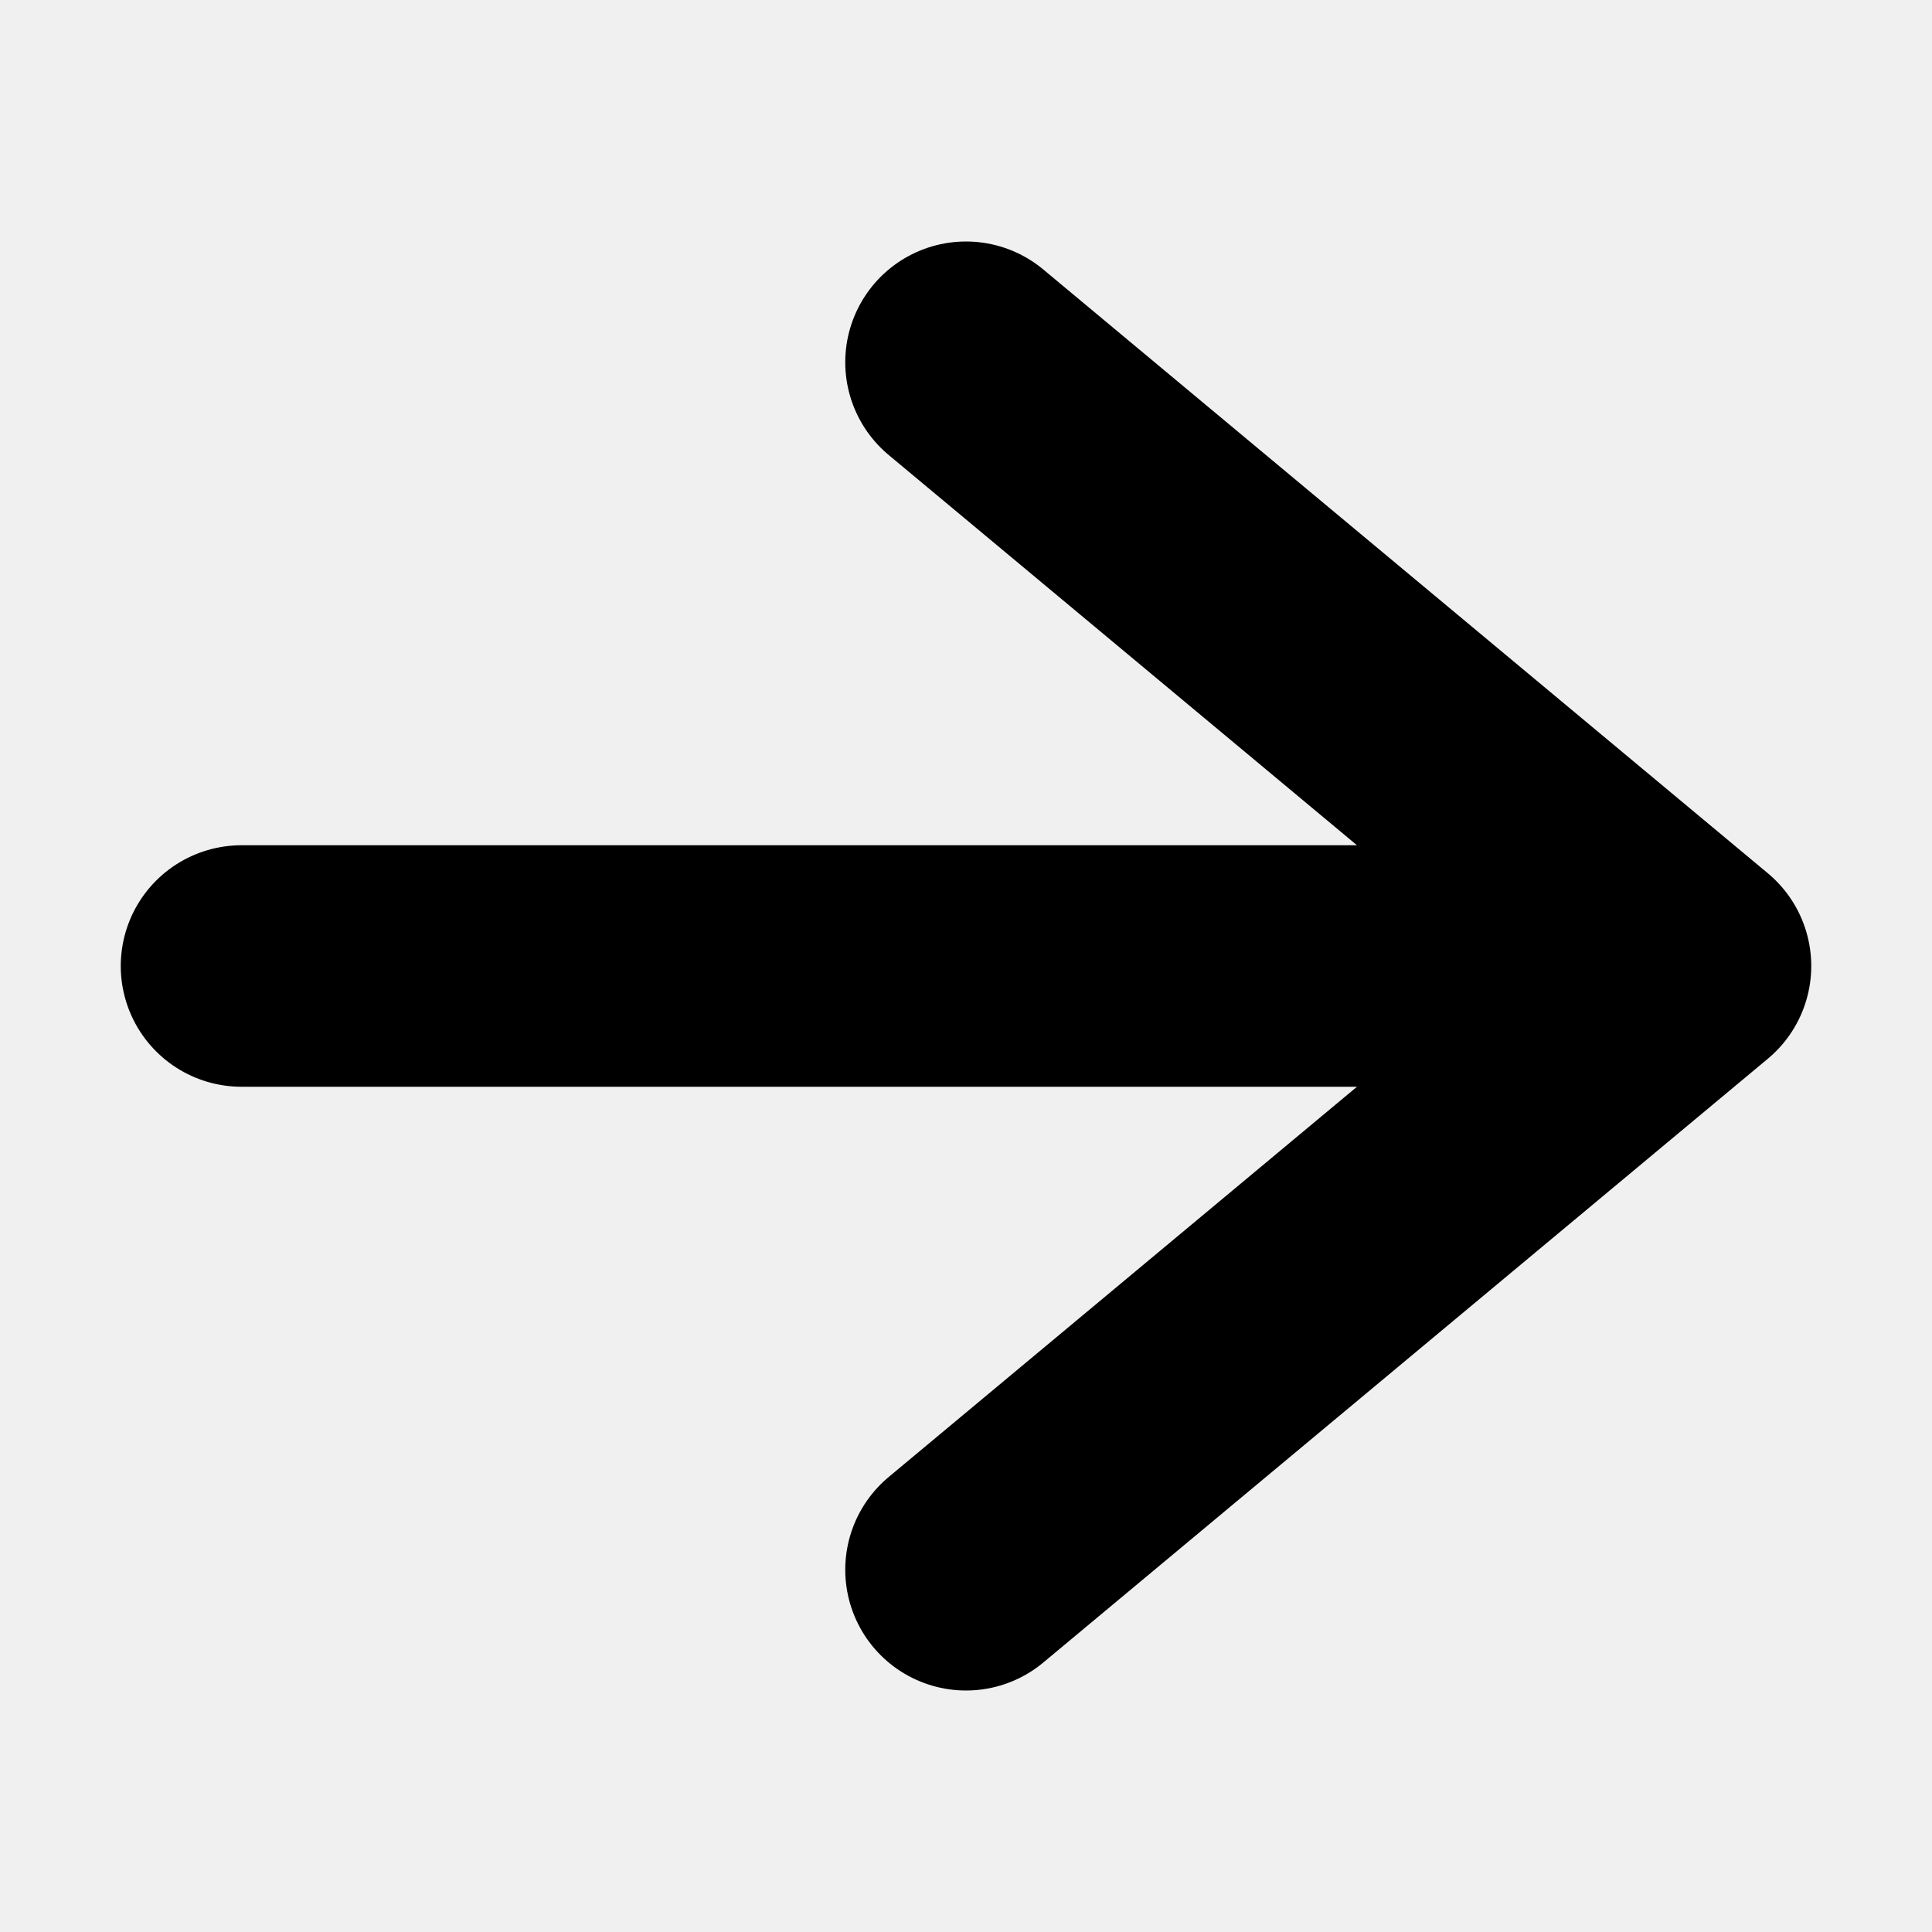
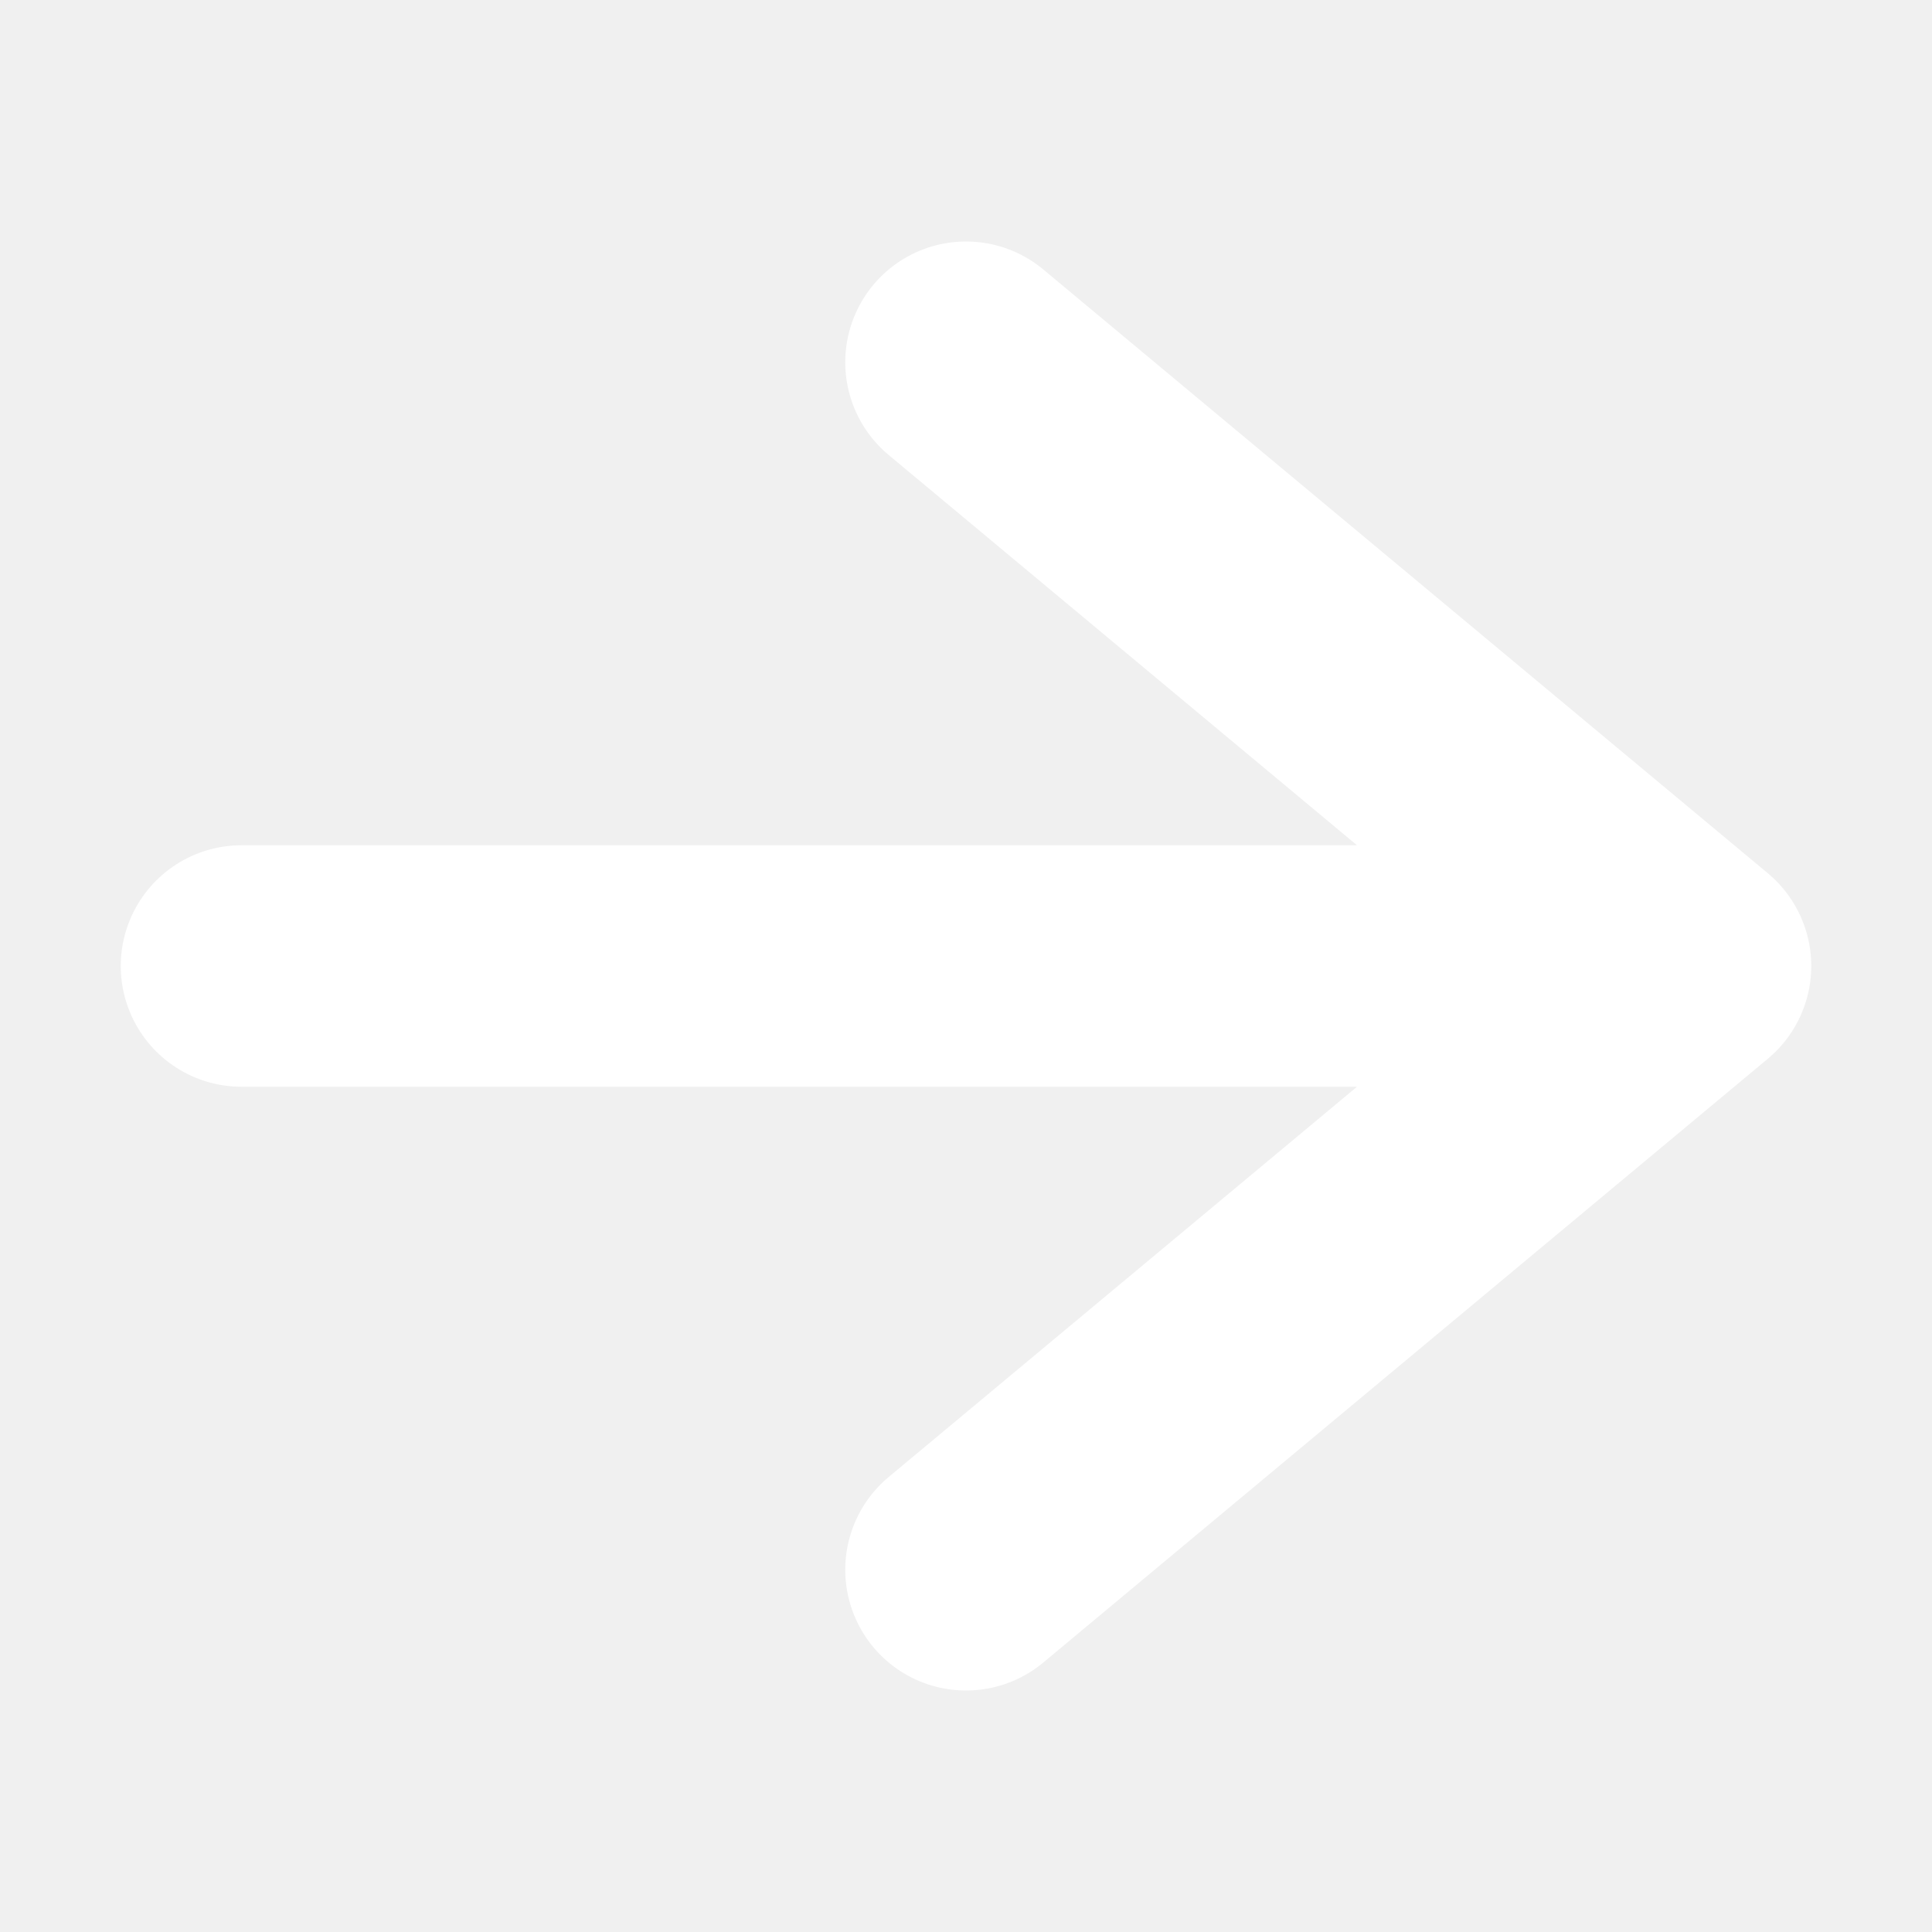
<svg xmlns="http://www.w3.org/2000/svg" width="16" height="16" viewBox="0 0 16 16" fill="none">
-   <path d="M8 3L14 8L8 13M14 8H2" stroke="currentColor" stroke-width="2" stroke-linecap="round" stroke-linejoin="round" />
+   <path d="M8 3L14 8L8 13M14 8H2" stroke="white" stroke-width="2" stroke-linecap="round" stroke-linejoin="round" />
</svg>
